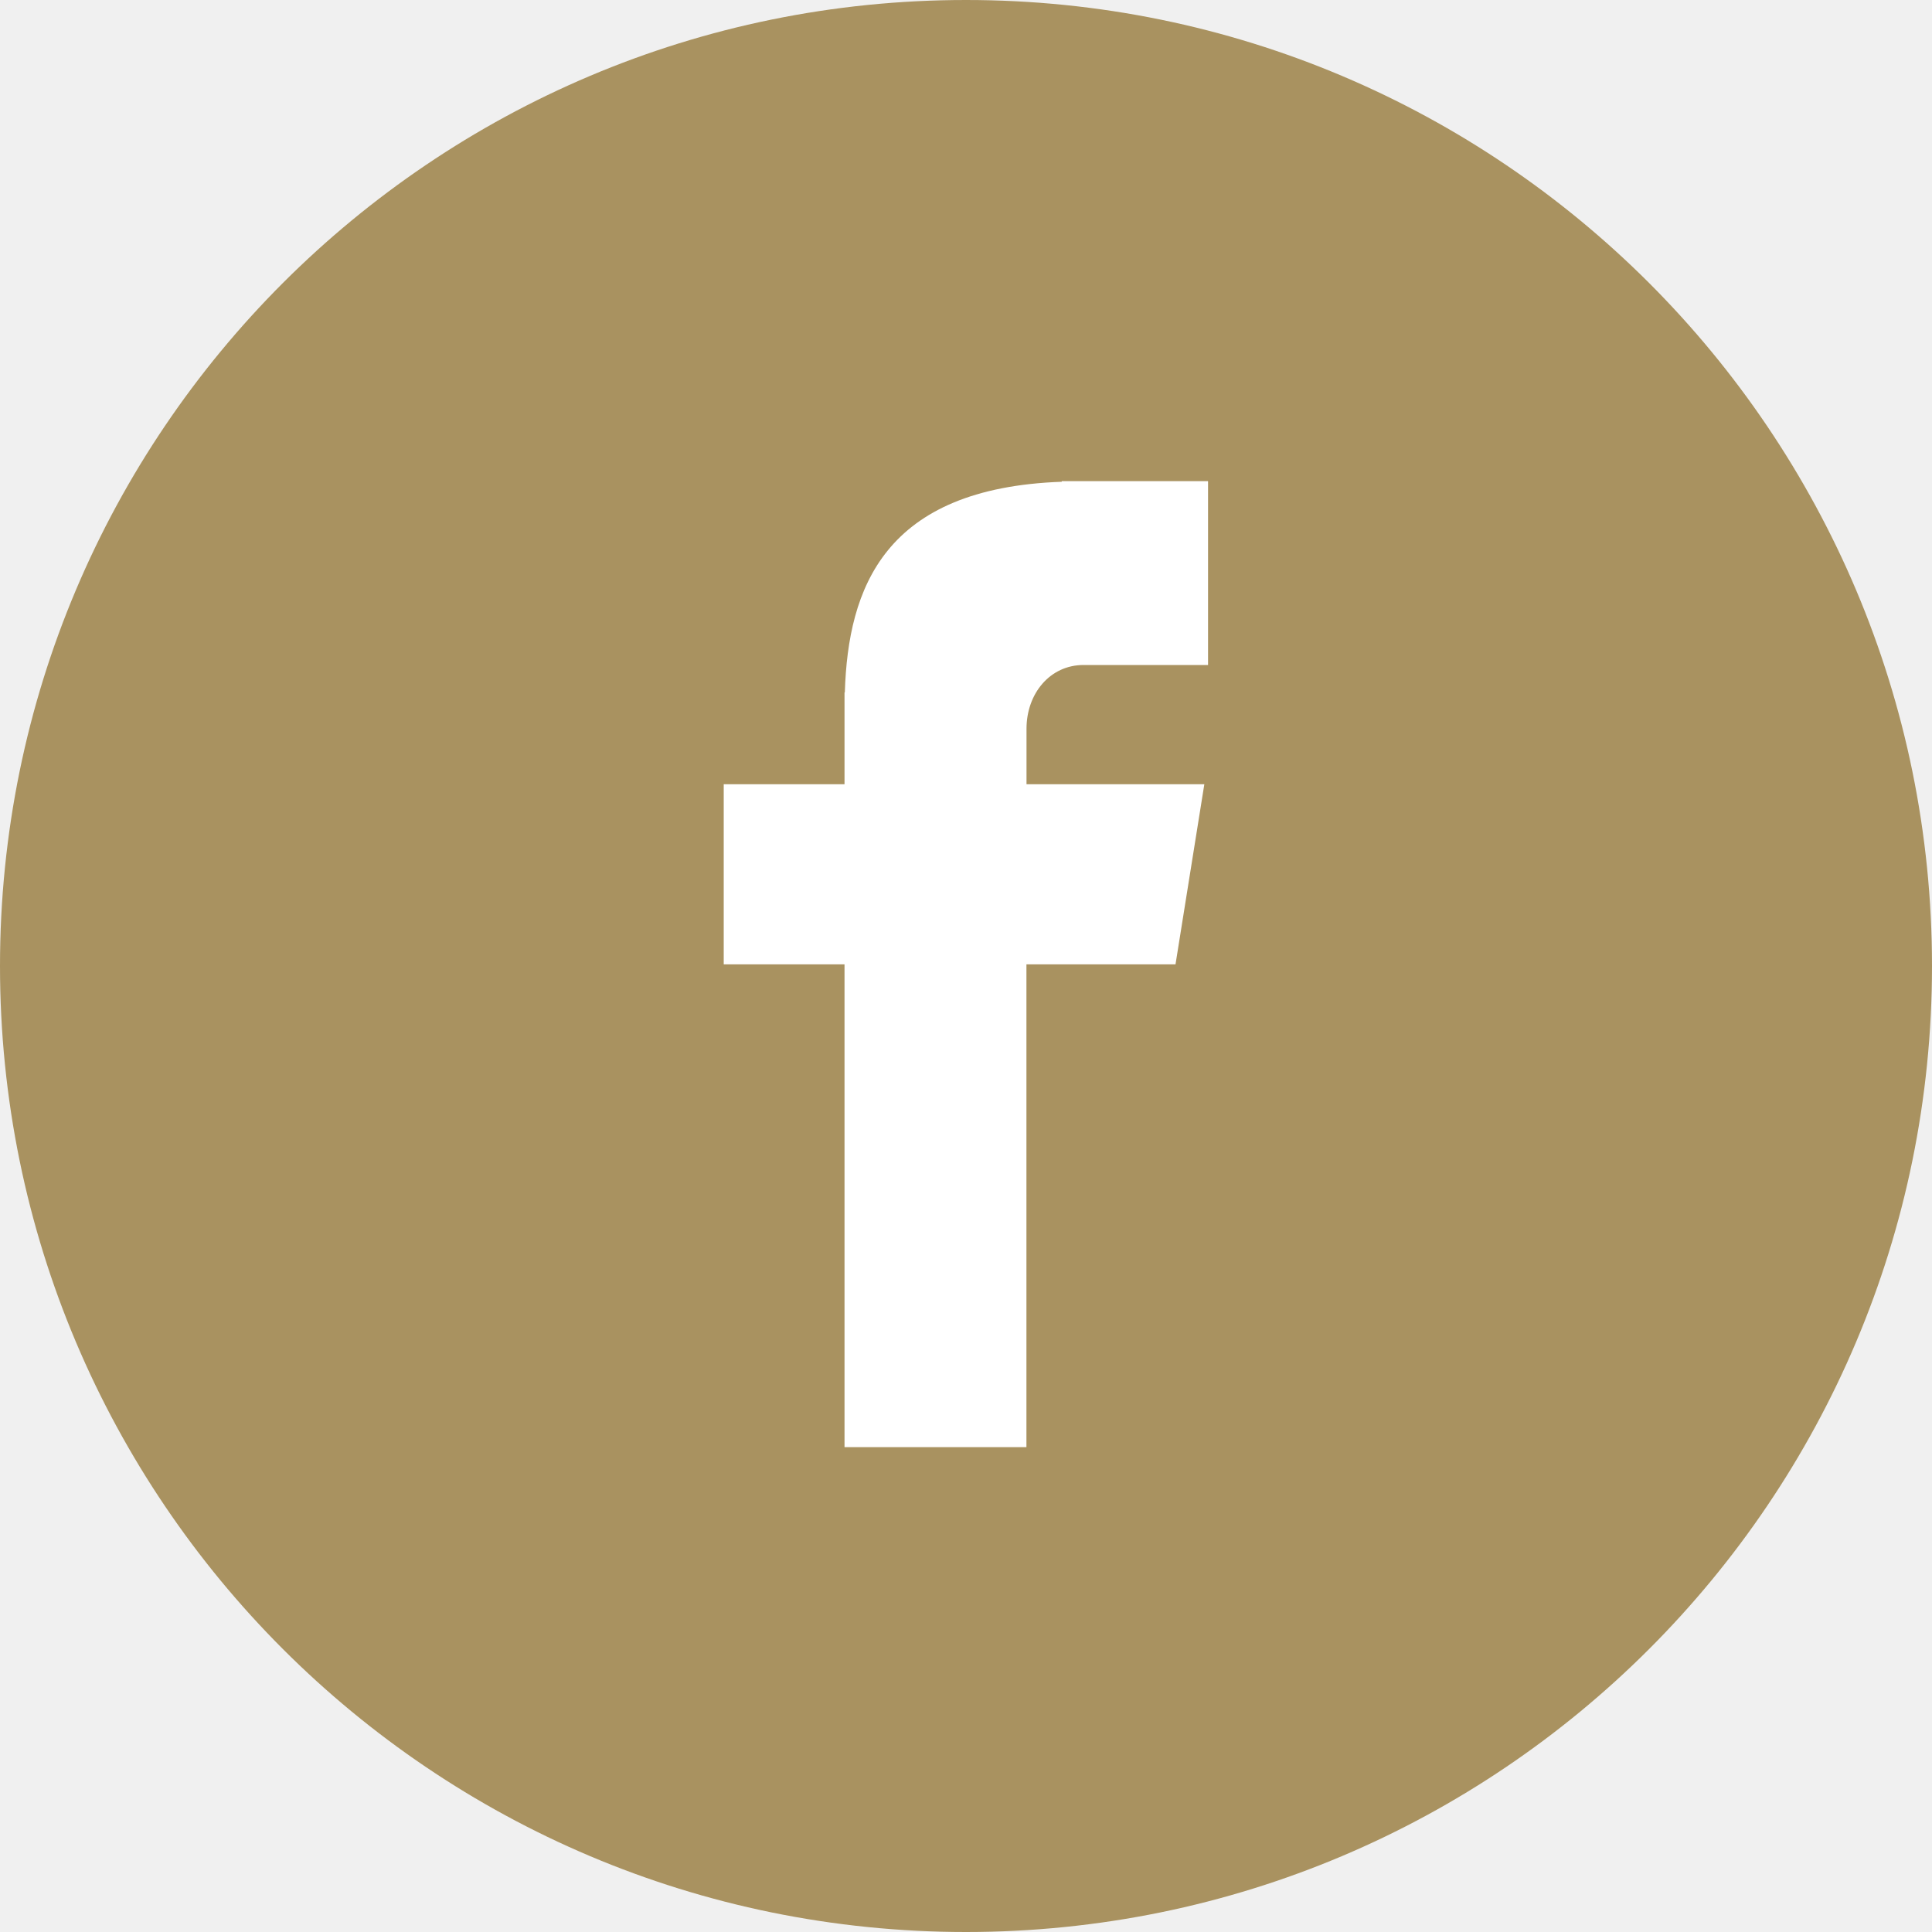
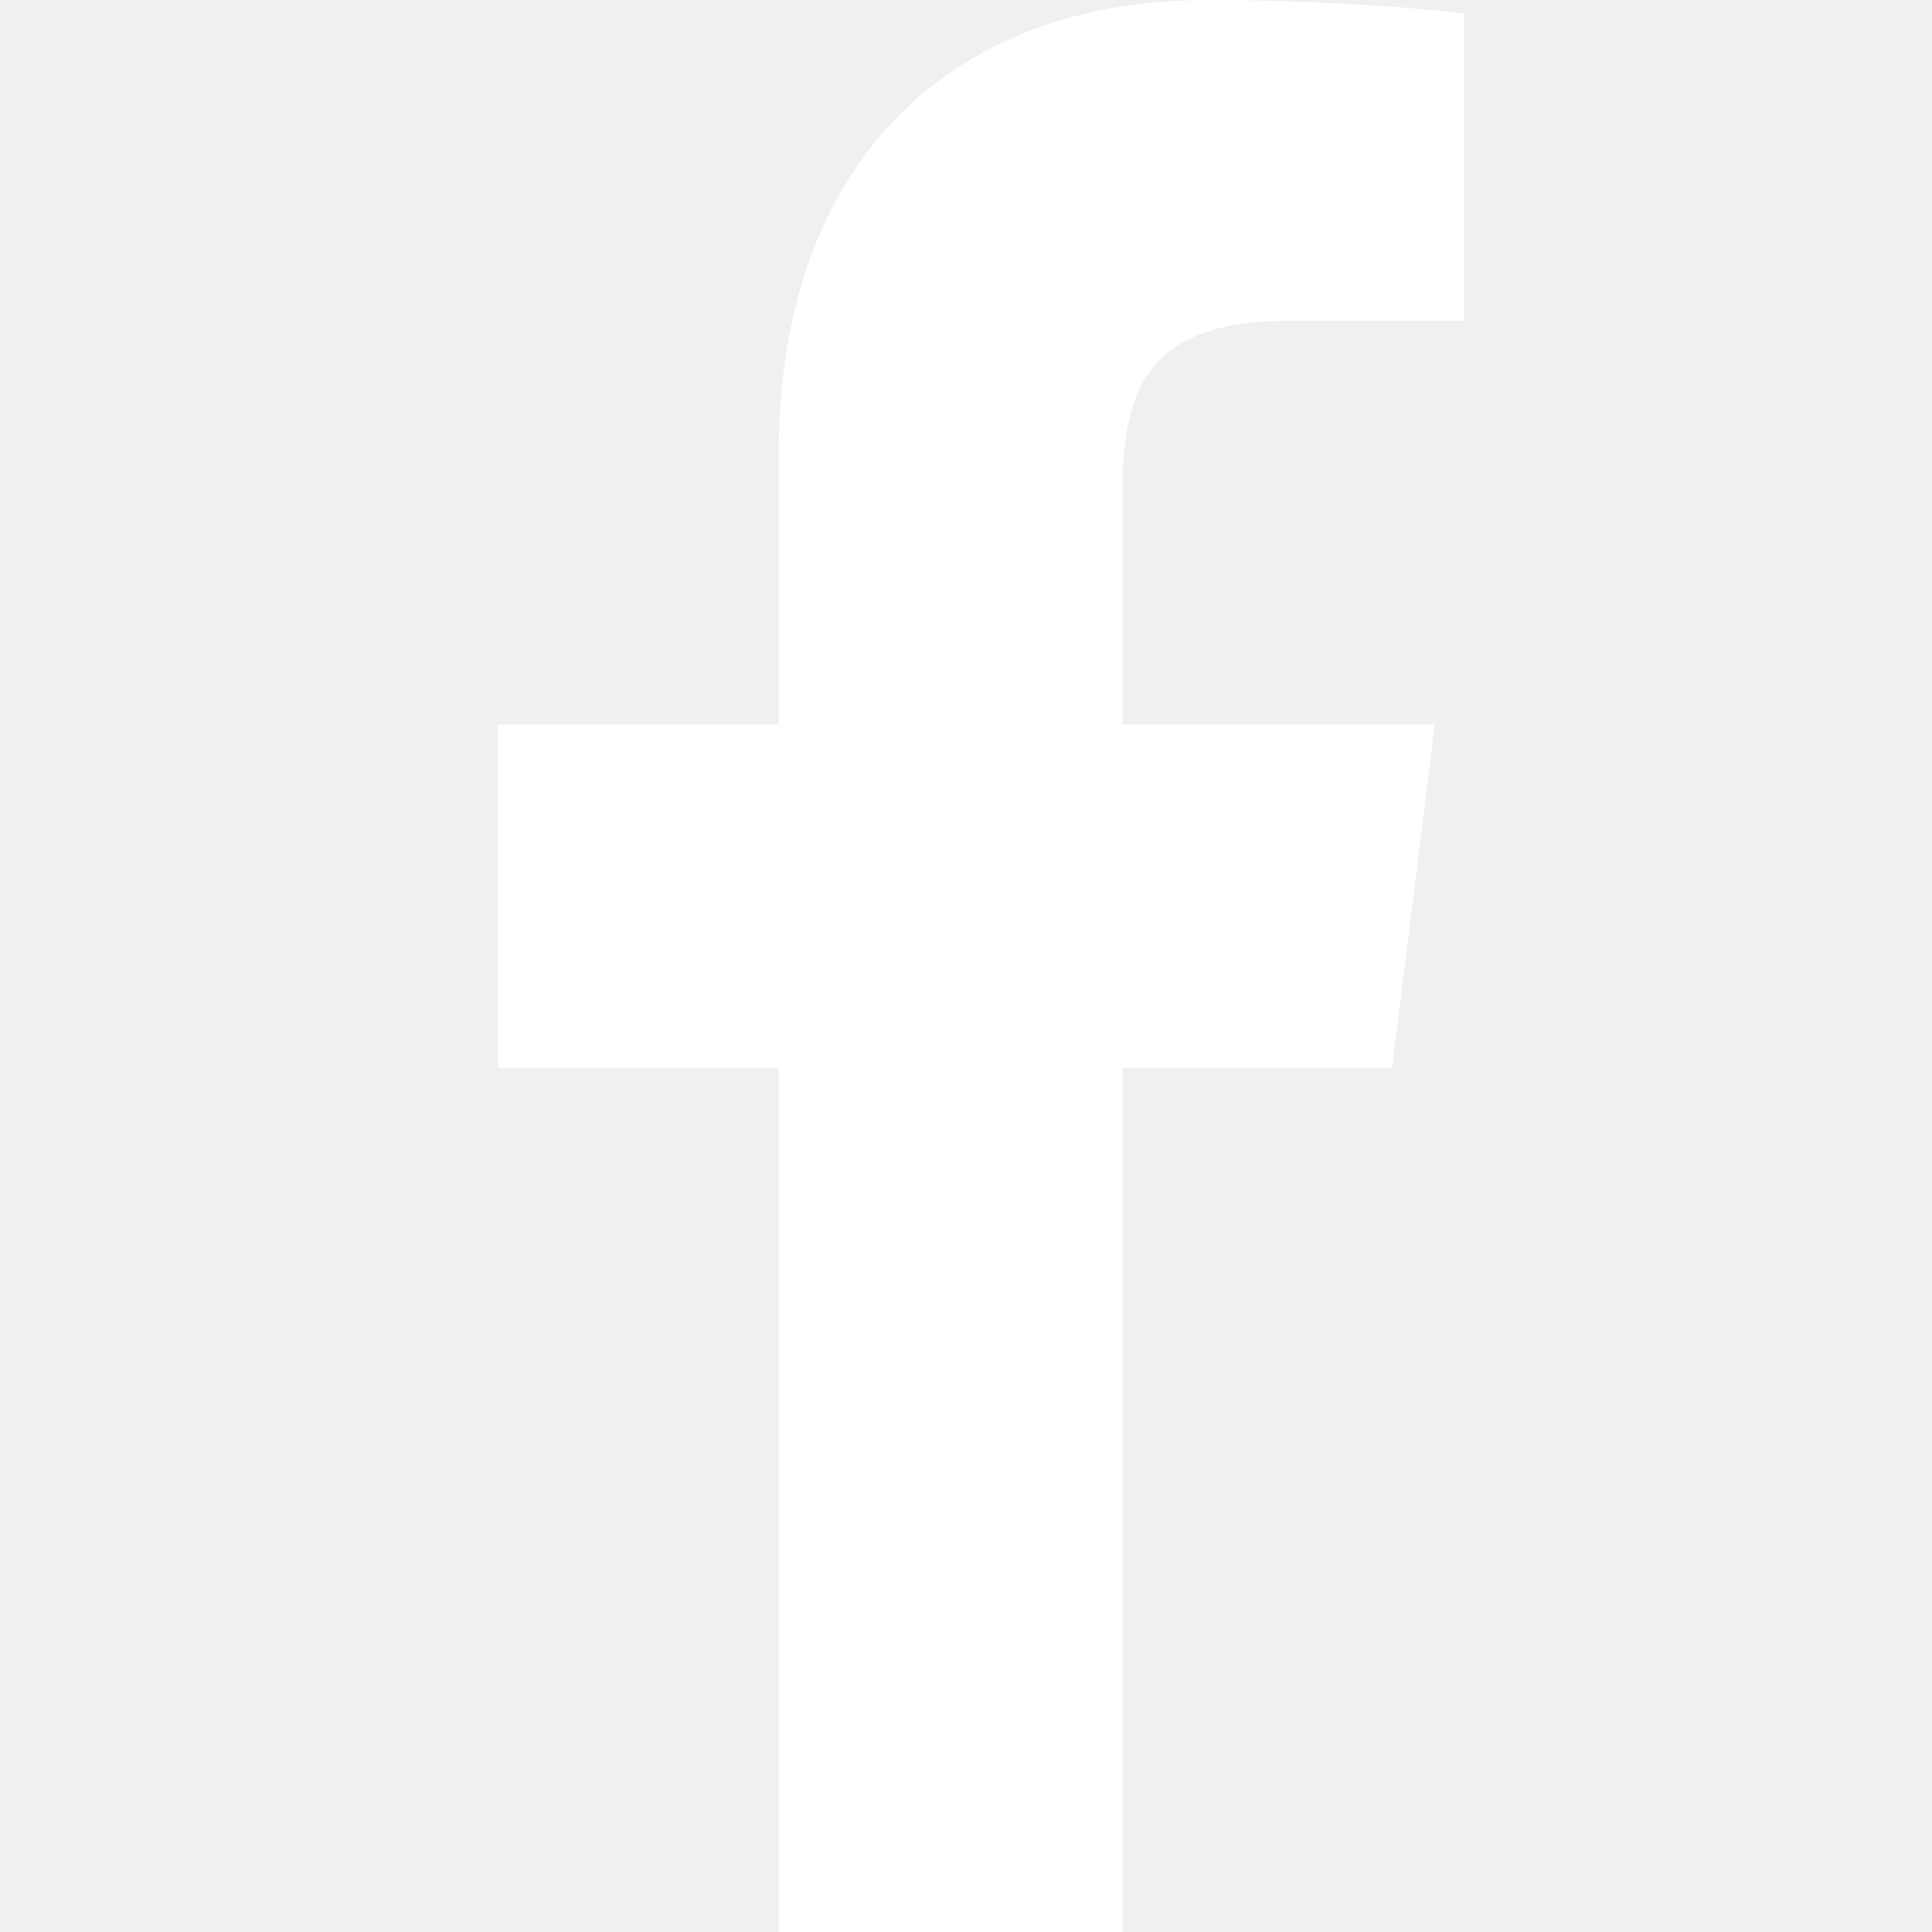
- <svg xmlns="http://www.w3.org/2000/svg" width="25" height="25" viewBox="0 0 25 25" fill="none">
-   <path d="M12.5 0C19.404 0 25 5.597 25 12.5C25 19.404 19.404 25 12.5 25C5.596 25 0 19.404 0 12.5C0 5.597 5.596 0 12.5 0Z" fill="#A99260" />
-   <path d="M14.021 8.605H15.632V6.226H13.739V6.234C11.444 6.316 10.974 7.605 10.932 8.96H10.928V10.148H9.365V12.479H10.928V18.726H13.282V12.479H15.211L15.584 10.148H13.283V9.43C13.283 8.973 13.588 8.605 14.021 8.605Z" fill="white" />
+ <svg xmlns="http://www.w3.org/2000/svg" width="28" height="28" viewBox="0 0 28 28" fill="none">
+   <g clip-path="url(#clip0)">
+     <path d="M18.663 4.649H21.219V0.197C20.778 0.137 19.262 0 17.495 0C13.81 0 11.285 2.318 11.285 6.579V10.5H7.218V15.477H11.285V28H16.271V15.478H20.174L20.794 10.501H16.27V7.072C16.271 5.634 16.659 4.649 18.663 4.649Z" fill="#fff" />
+   </g>
+   <defs>
+     <clipPath id="clip0">
+       <rect width="28" height="28" fill="white" />
+     </clipPath>
+   </defs>
</svg>
